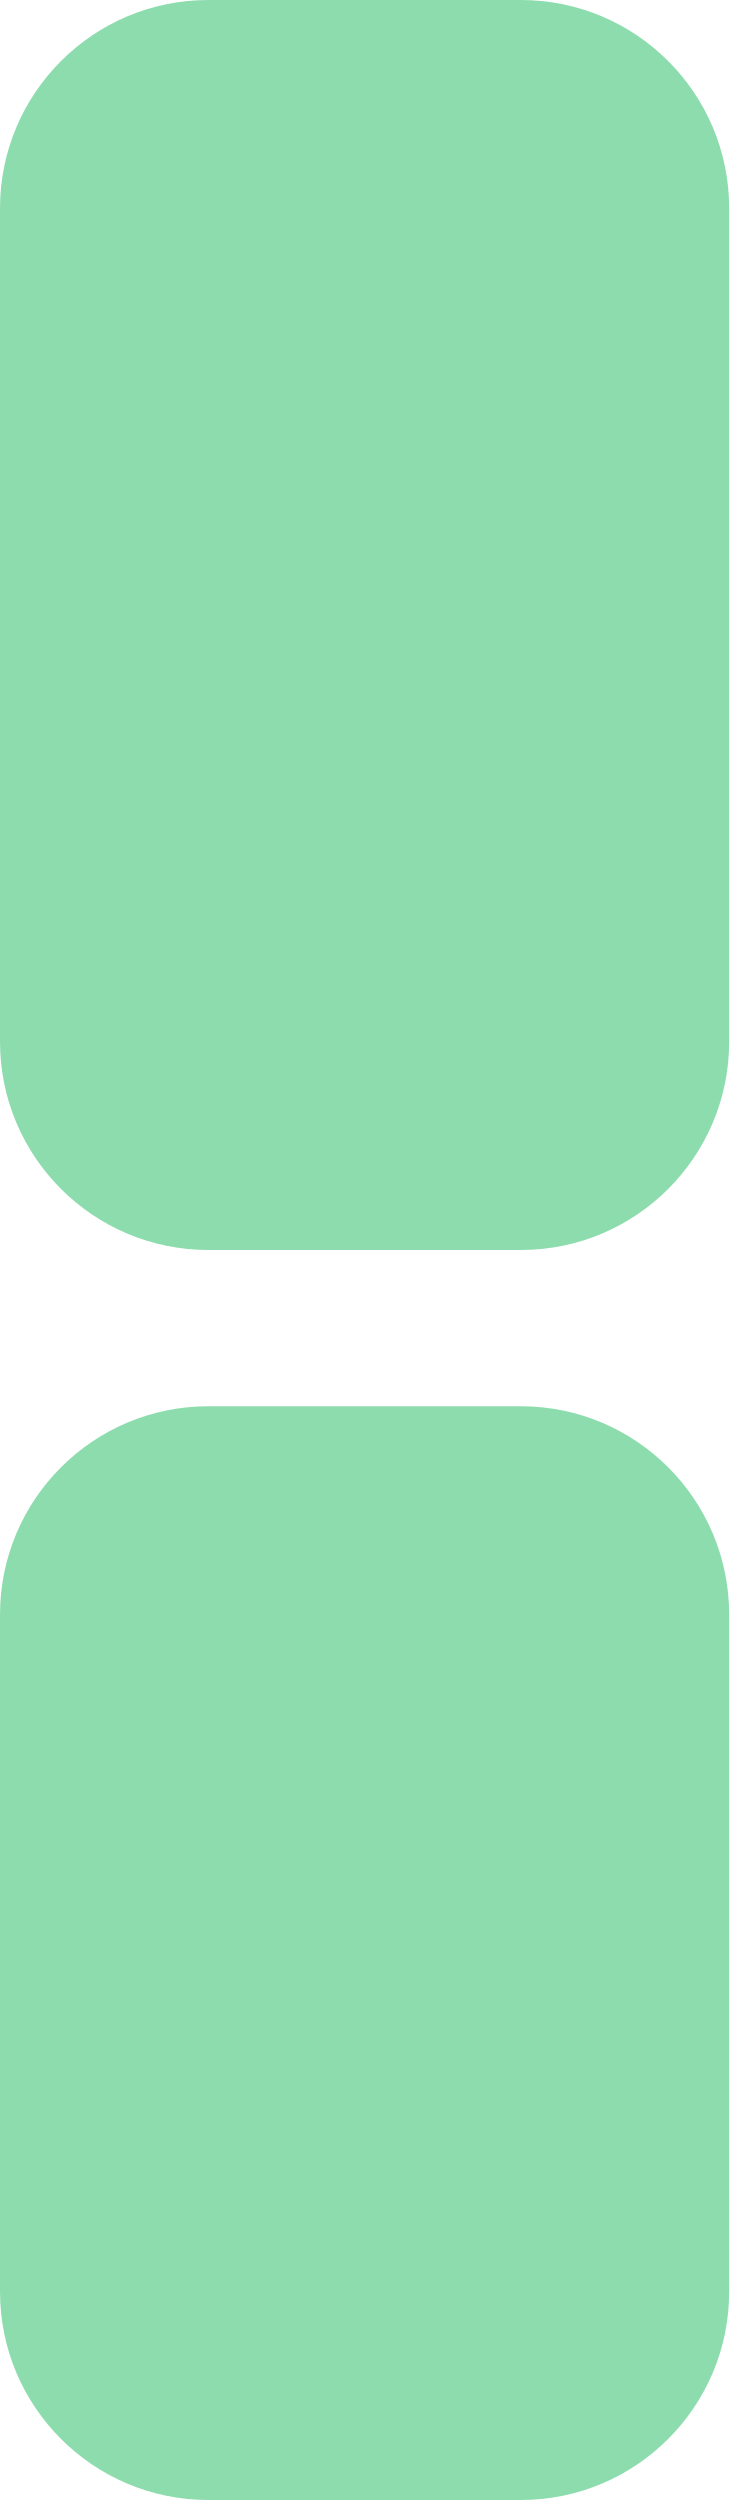
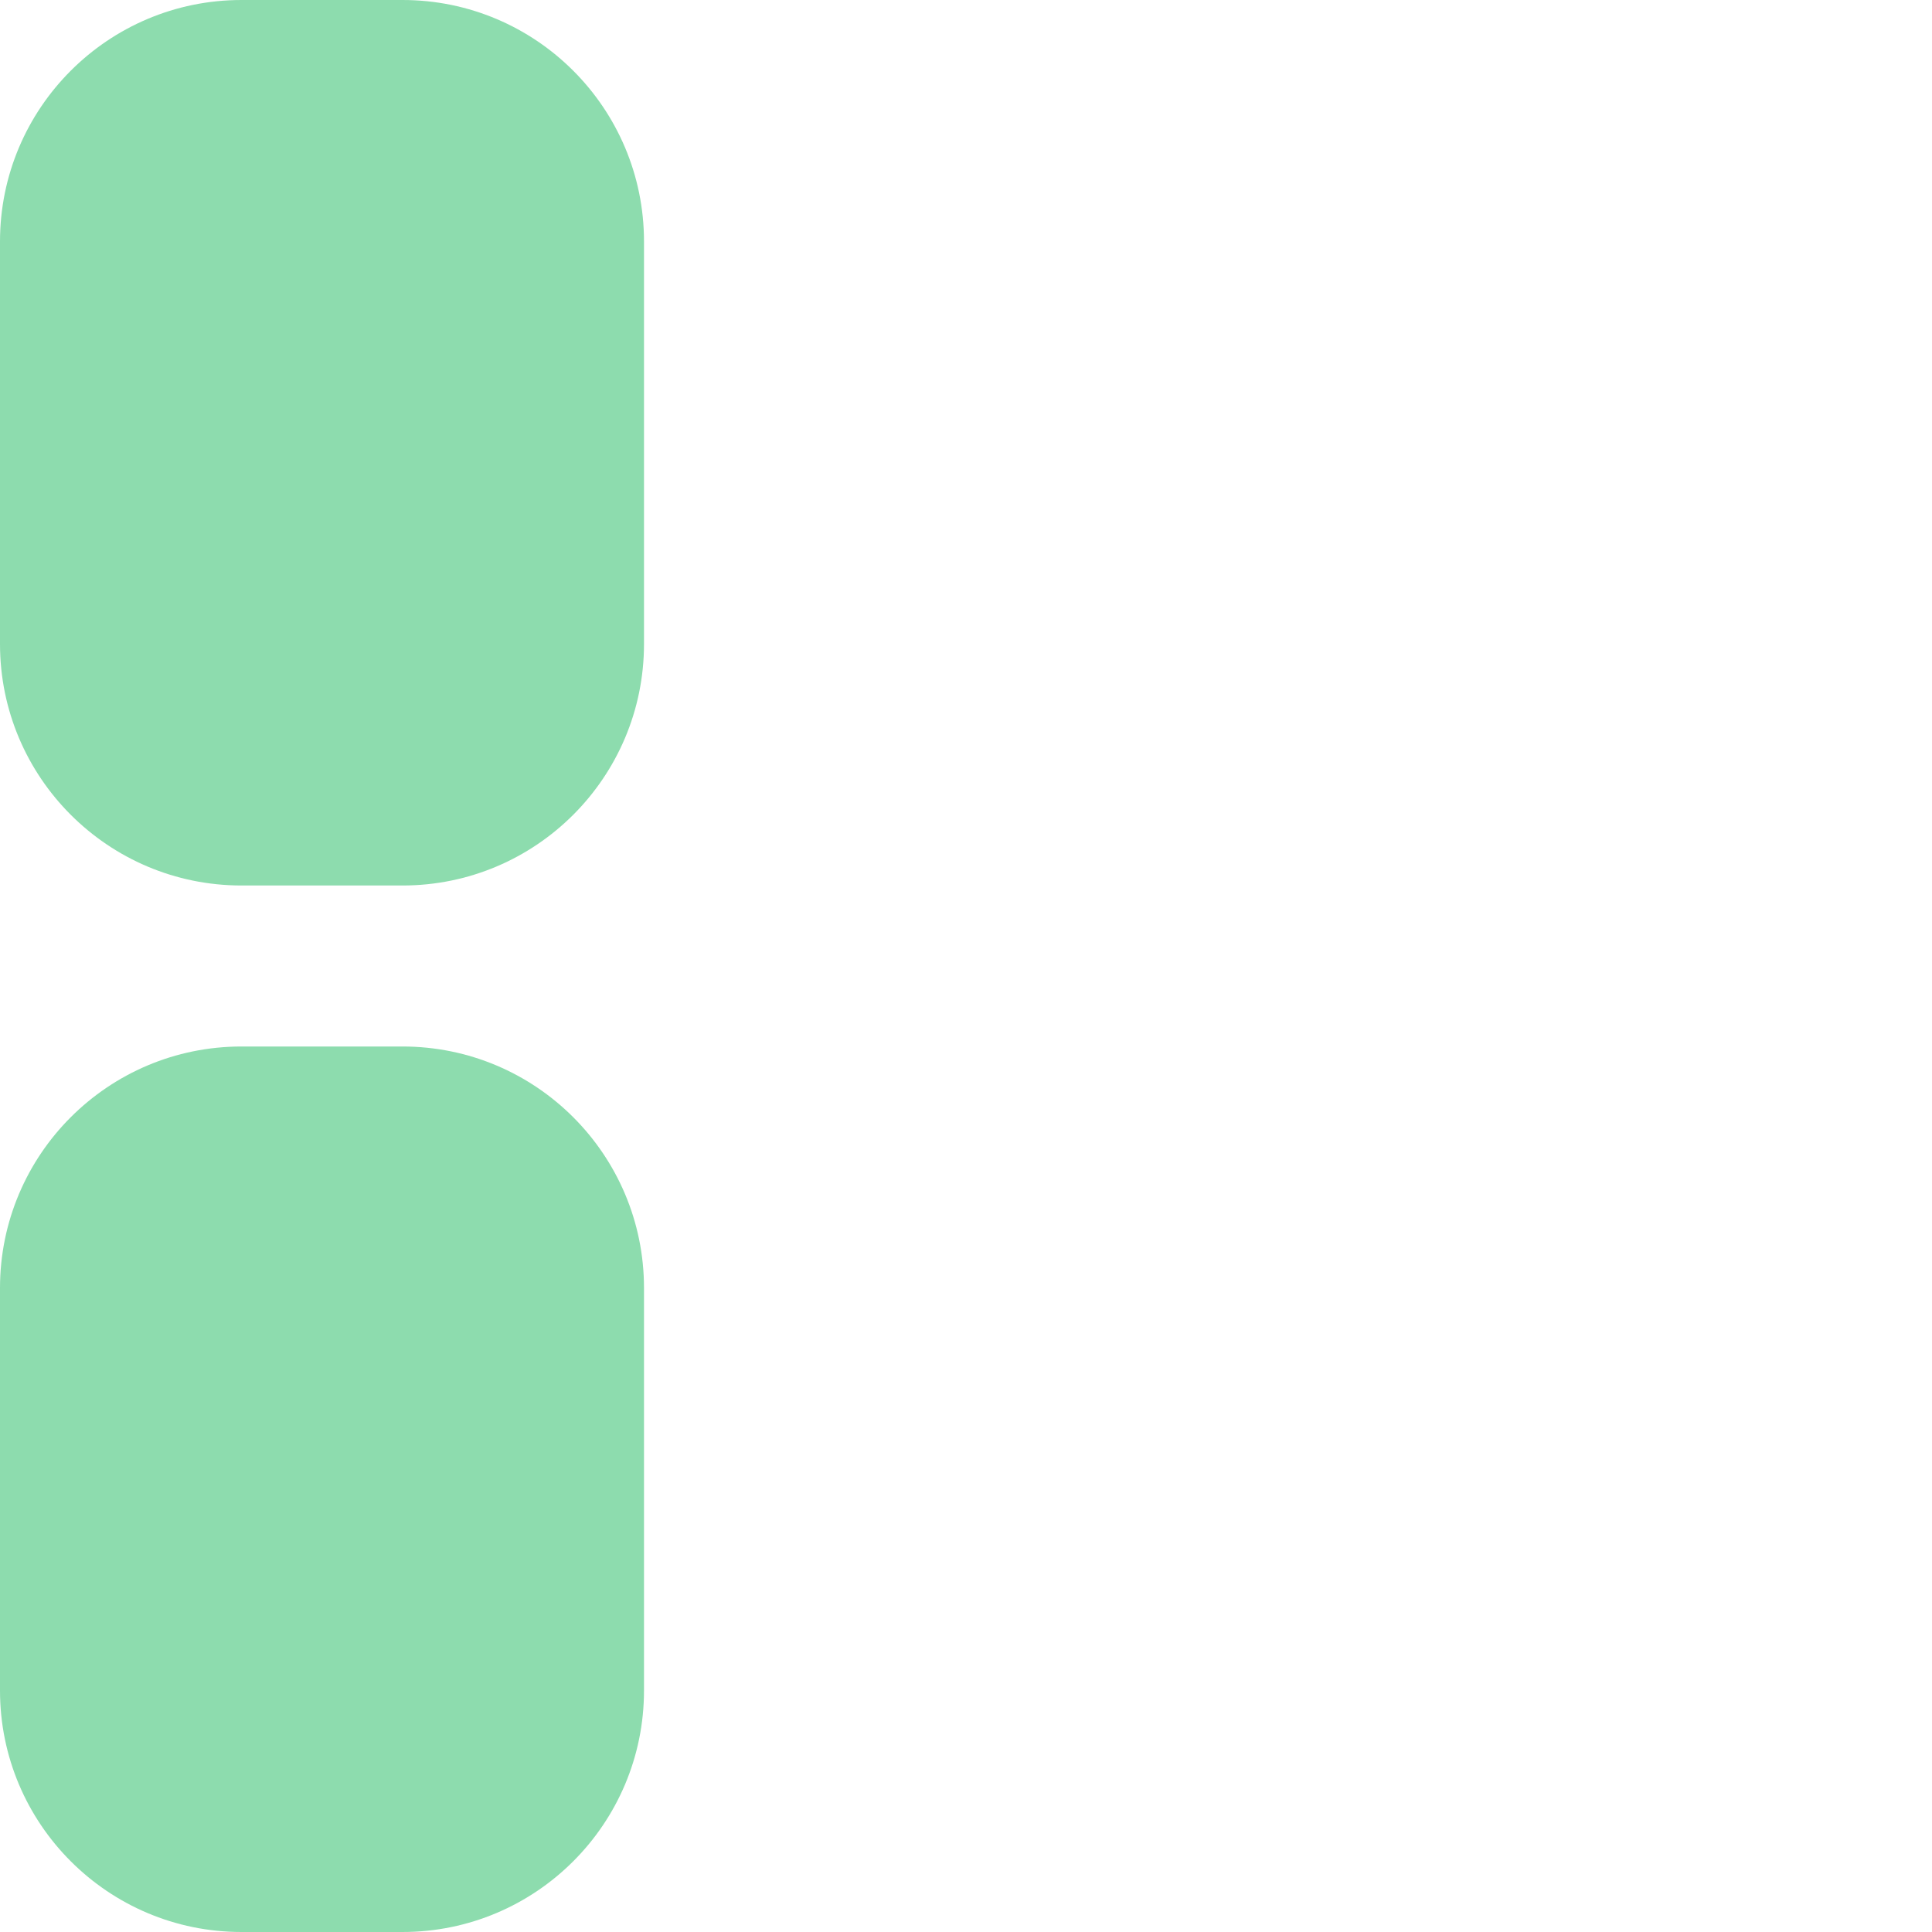
- <svg xmlns="http://www.w3.org/2000/svg" viewBox="0 0 14 48" fill="none" preserveAspectRatio="none">
-   <path d="M0 4C0 1.791 1.791 0 4 0H10C12.209 0 14 1.791 14 4V20C14 22.209 12.209 24 10 24H4C1.791 24 0 22.209 0 20V4Z" fill="#8DDCAE" />
-   <path d="M0 31C0 28.791 1.791 27 4 27H10C12.209 27 14 28.791 14 31V44C14 46.209 12.209 48 10 48H4C1.791 48 0 46.209 0 44V31Z" fill="#8DDCAE" />
+ <svg xmlns="http://www.w3.org/2000/svg" width="24" height="24" viewBox="0 0 24 24" fill="none">
+   <rect y="13" width="8" height="11" rx="3" fill="#8DDCAE" />
+   <rect width="8" height="11" rx="3" fill="#8DDCAE" />
</svg>
